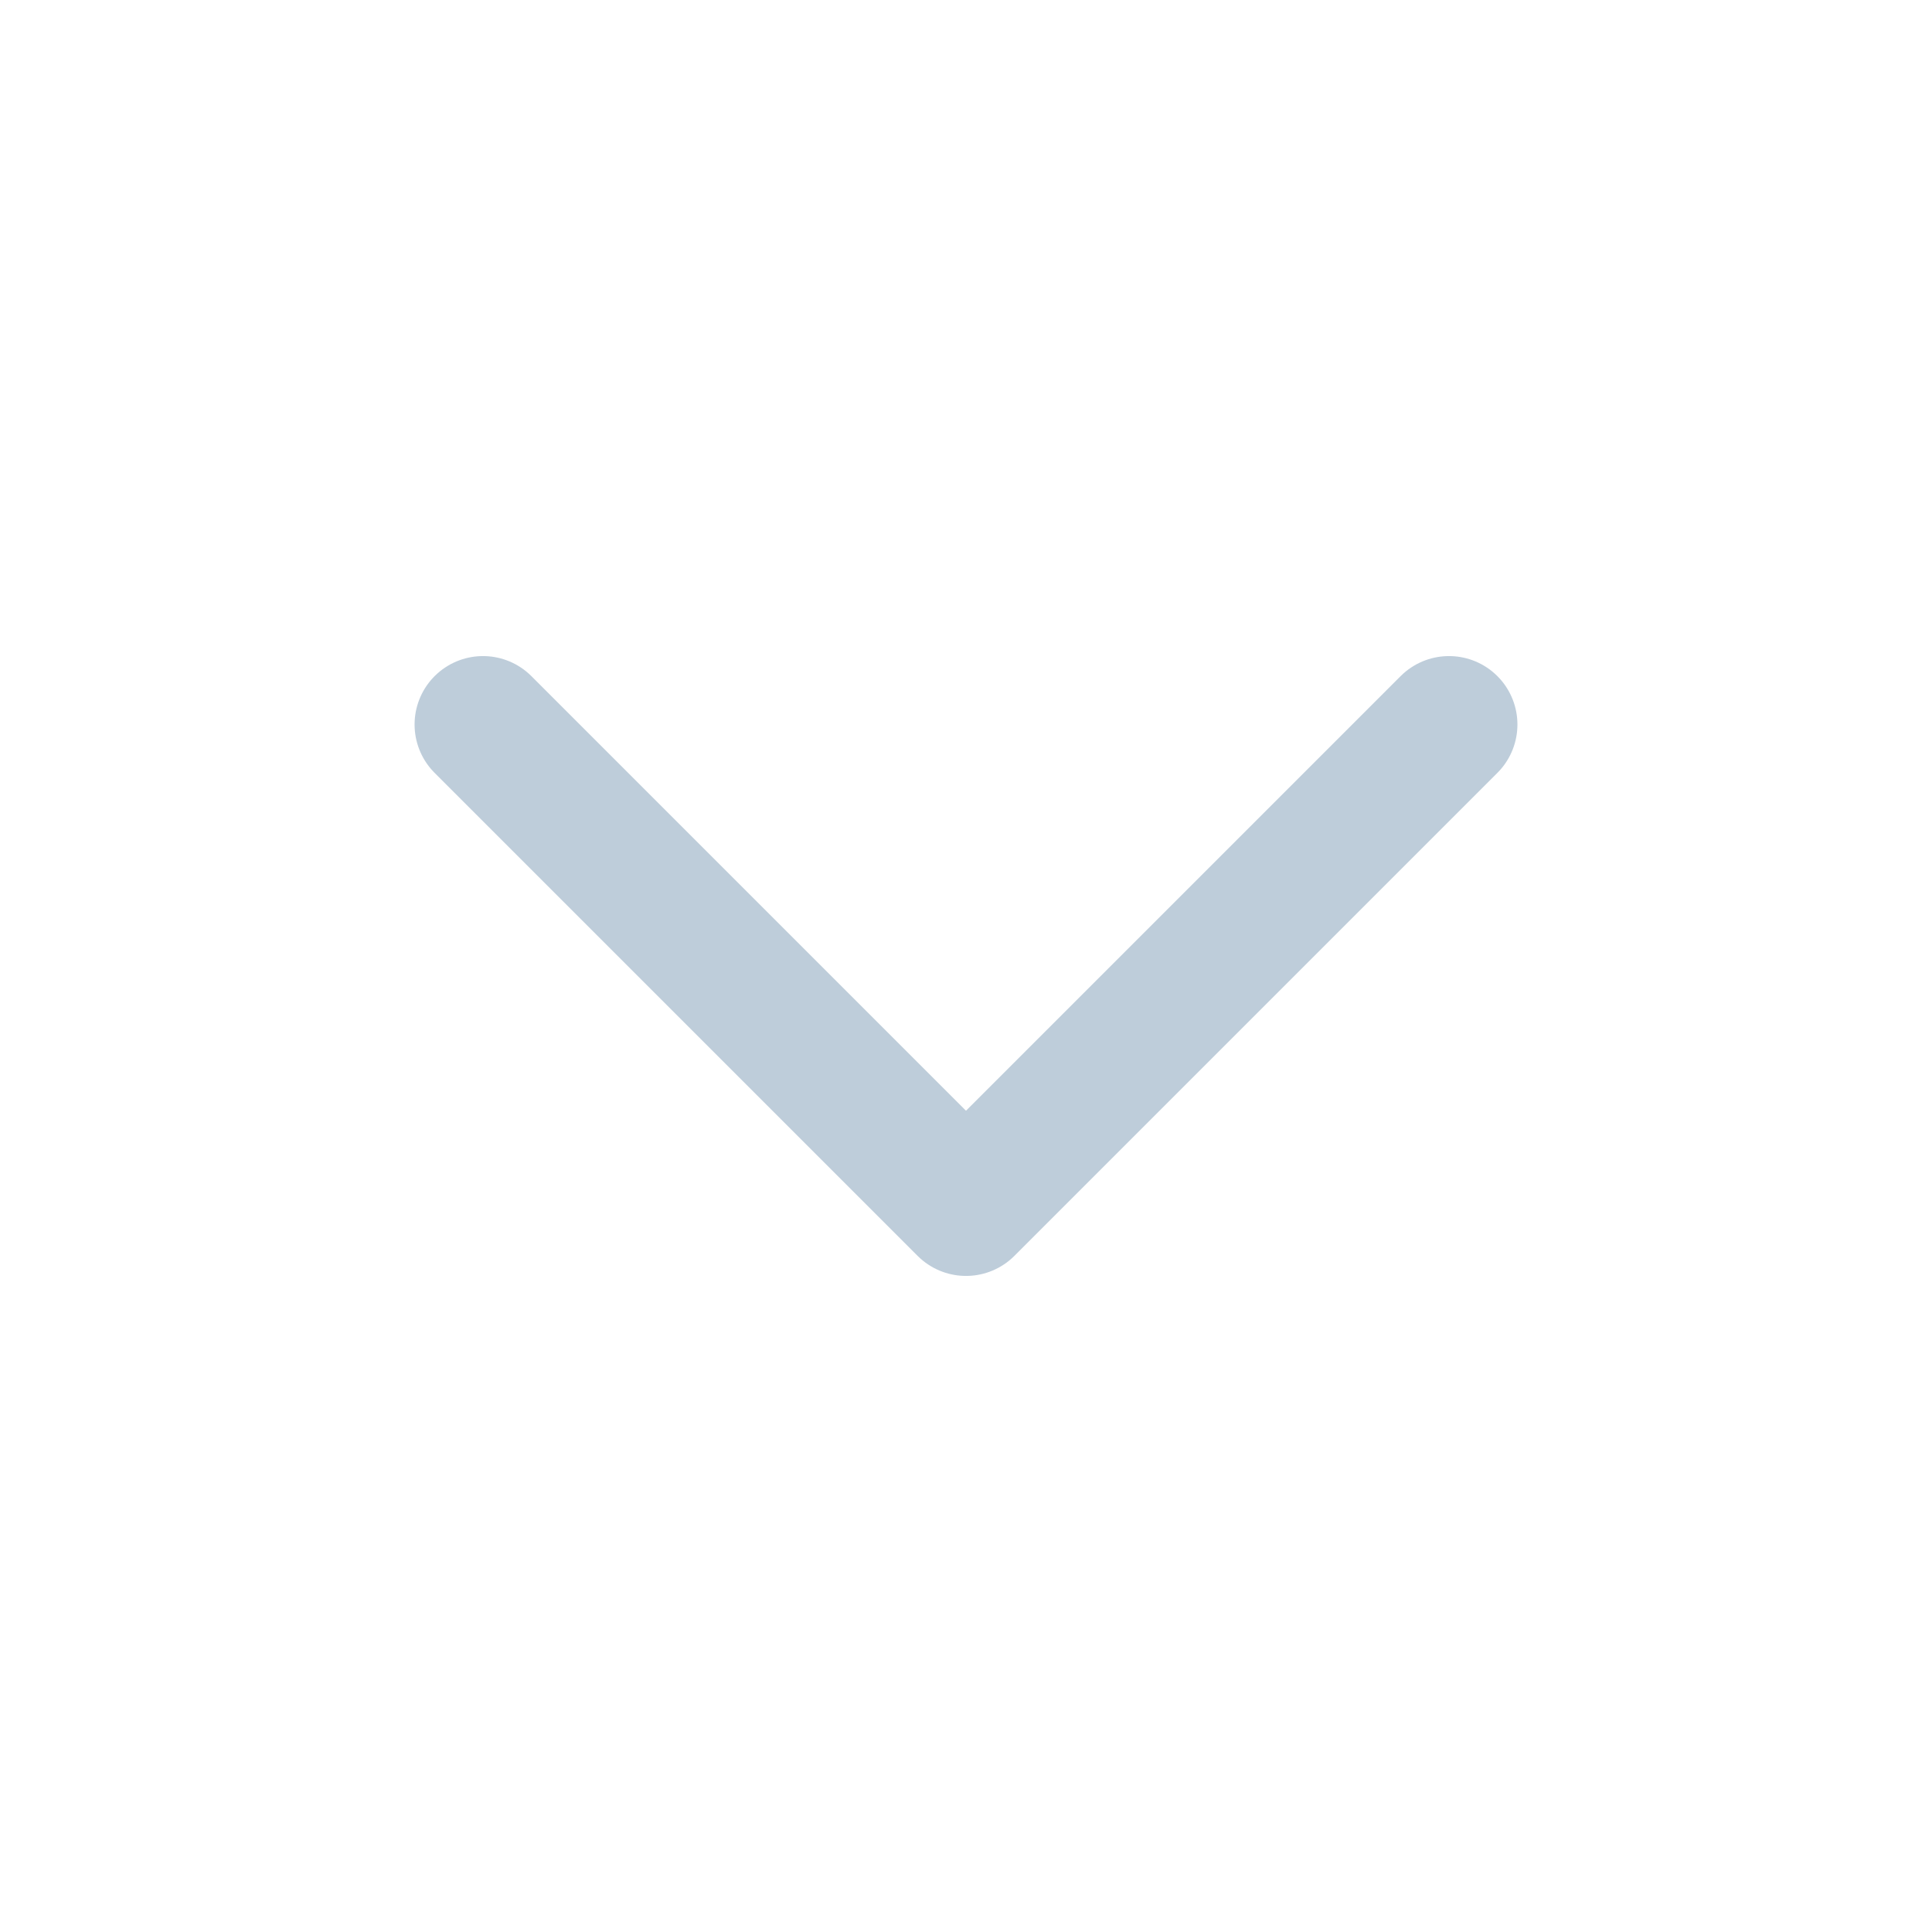
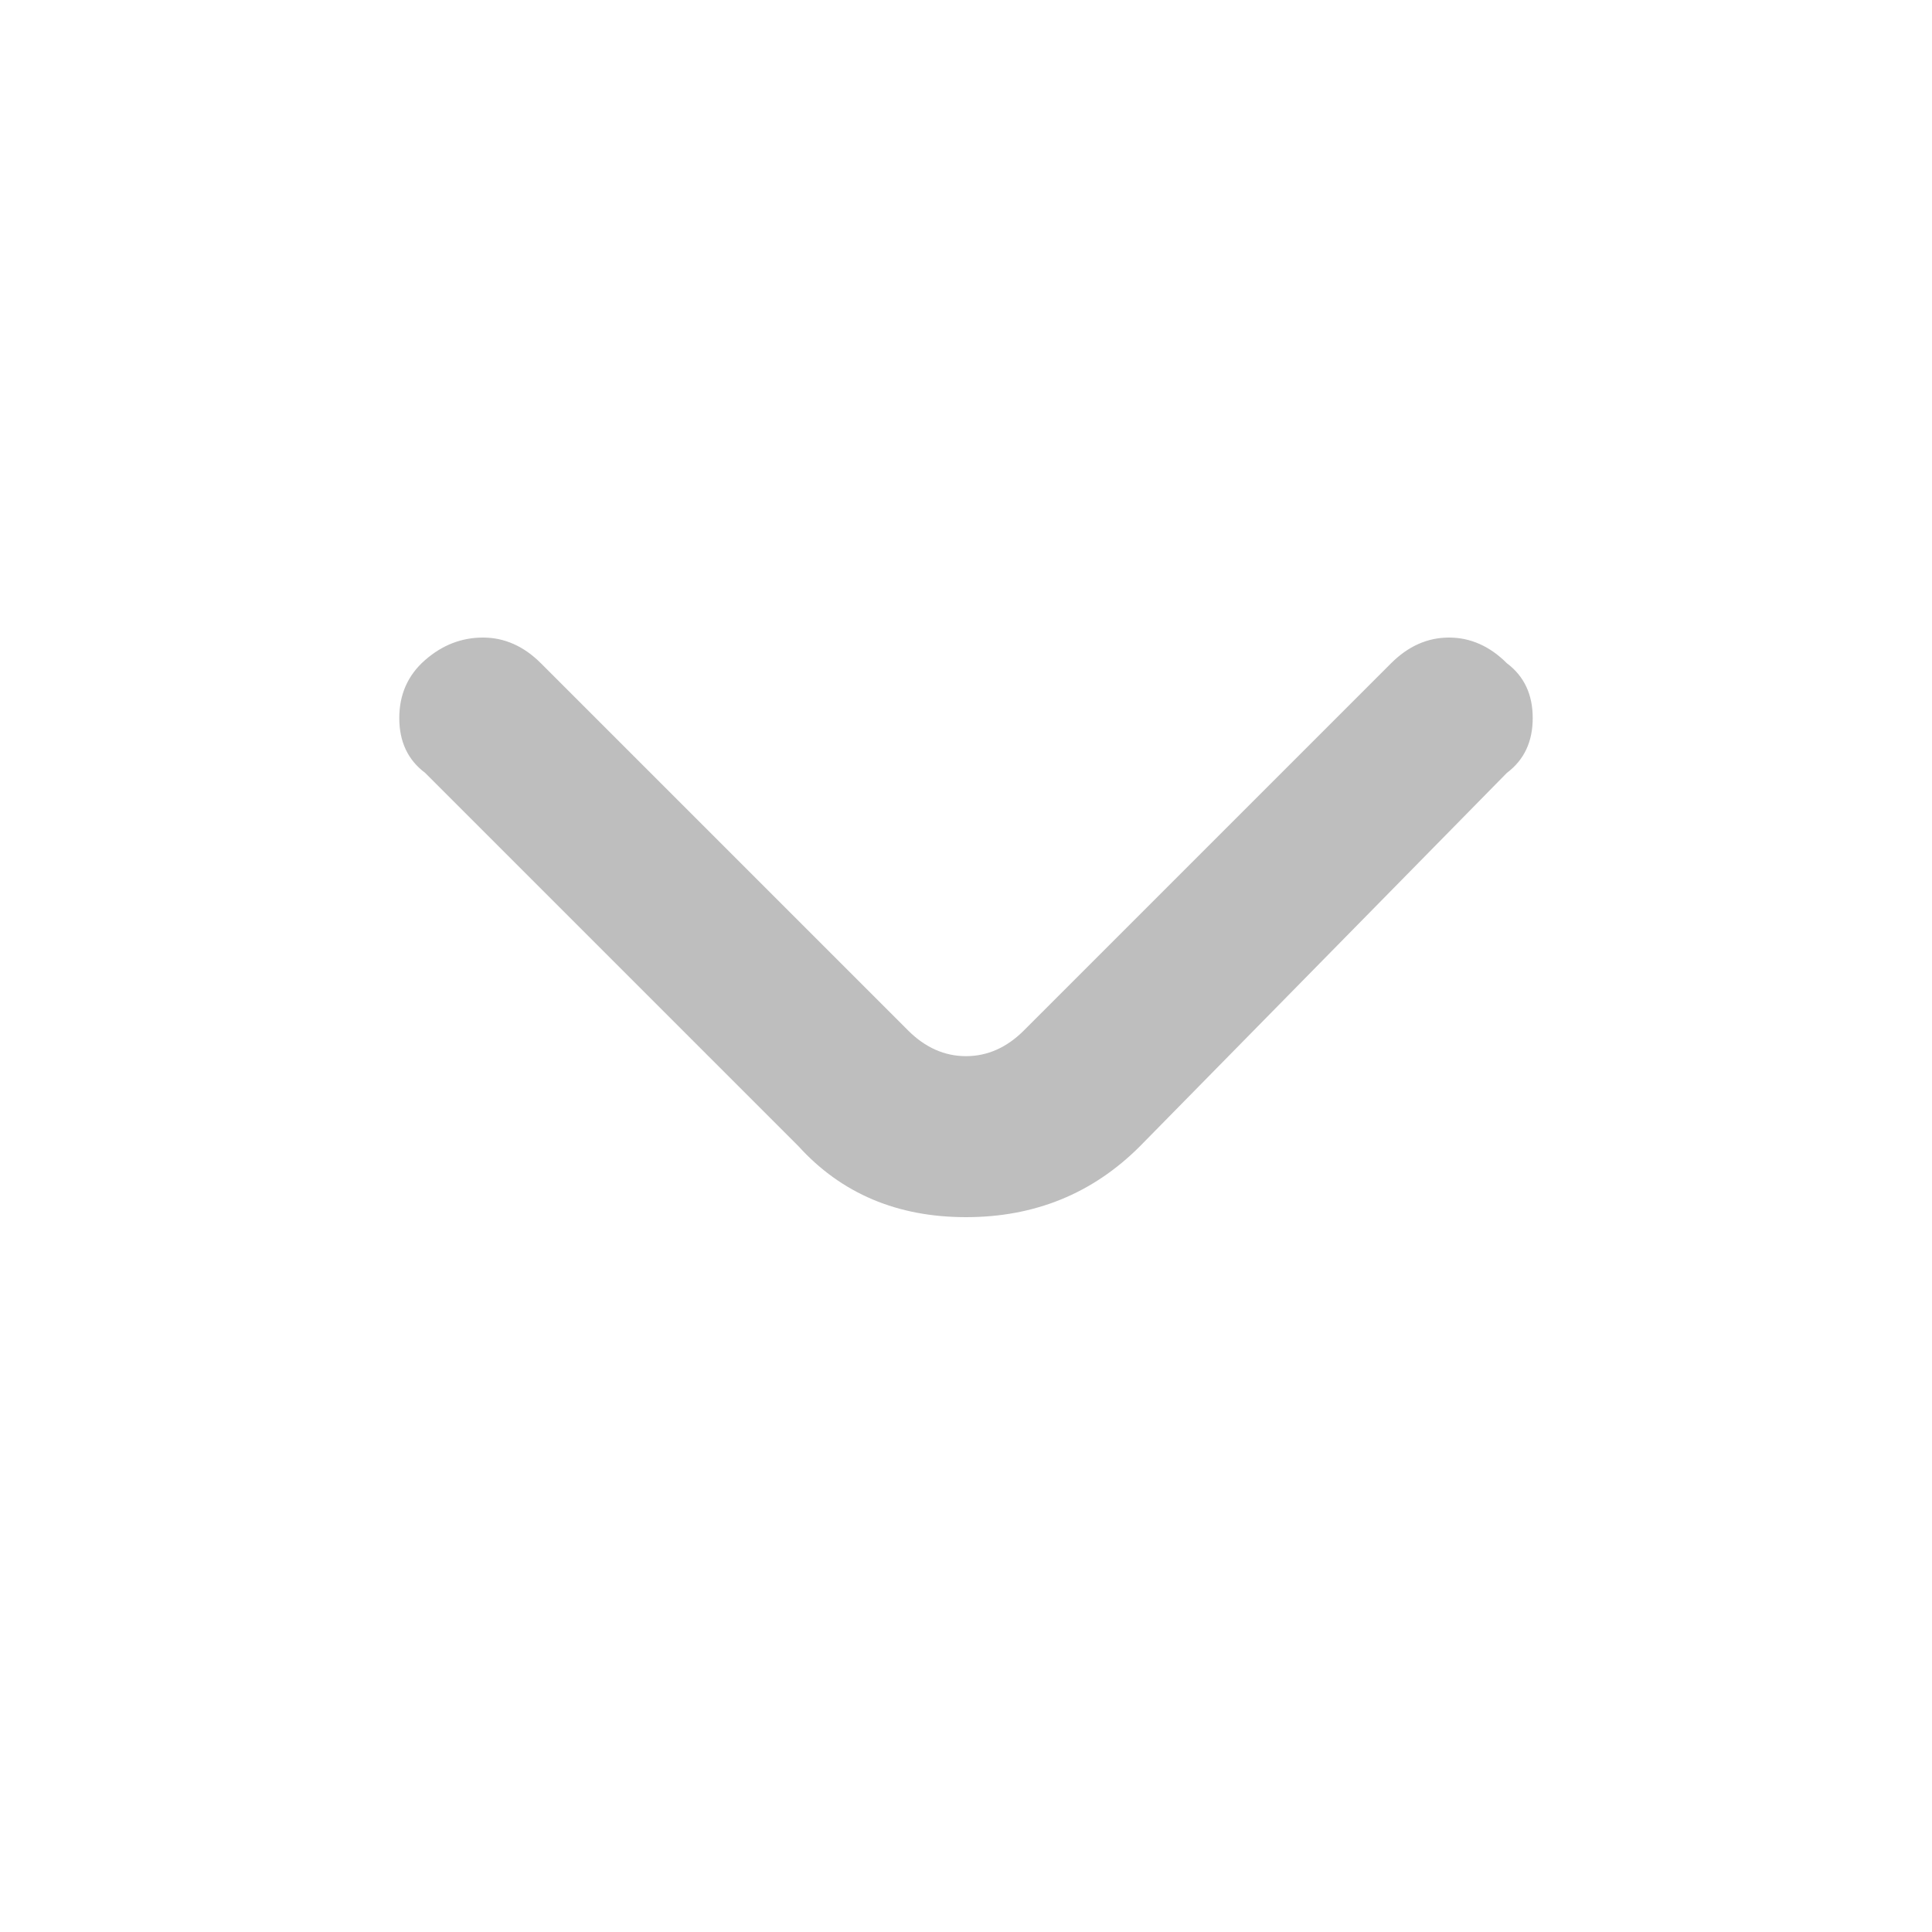
- <svg xmlns="http://www.w3.org/2000/svg" width="24" height="24" viewBox="0 0 24 24">
-   <g fill="none" stroke="#becdda" stroke-width="1.7" stroke-linecap="round" stroke-linejoin="round">
-     <path d="m6 9 6 6 6-6" />
-   </g>
+ <svg xmlns="http://www.w3.org/2000/svg" width="24" height="24" viewBox="0 0 300 300">
+   <path fill="#bebebe" transform="translate(0 300) scale(1 -1)" d="M234 197Q230 201 225.0 201.0Q220 201 216 197L159 140Q155 136 150.0 136.0Q145 136 141 140L84 197Q80 201 75.0 201.0Q70 201 66.0 197.5Q62 194 62.0 188.5Q62 183 66 180L124 122Q134 111 150.0 111.0Q166 111 177 122L234 180Q238 183 238.0 188.5Q238 194 234 197Z" />
</svg>
